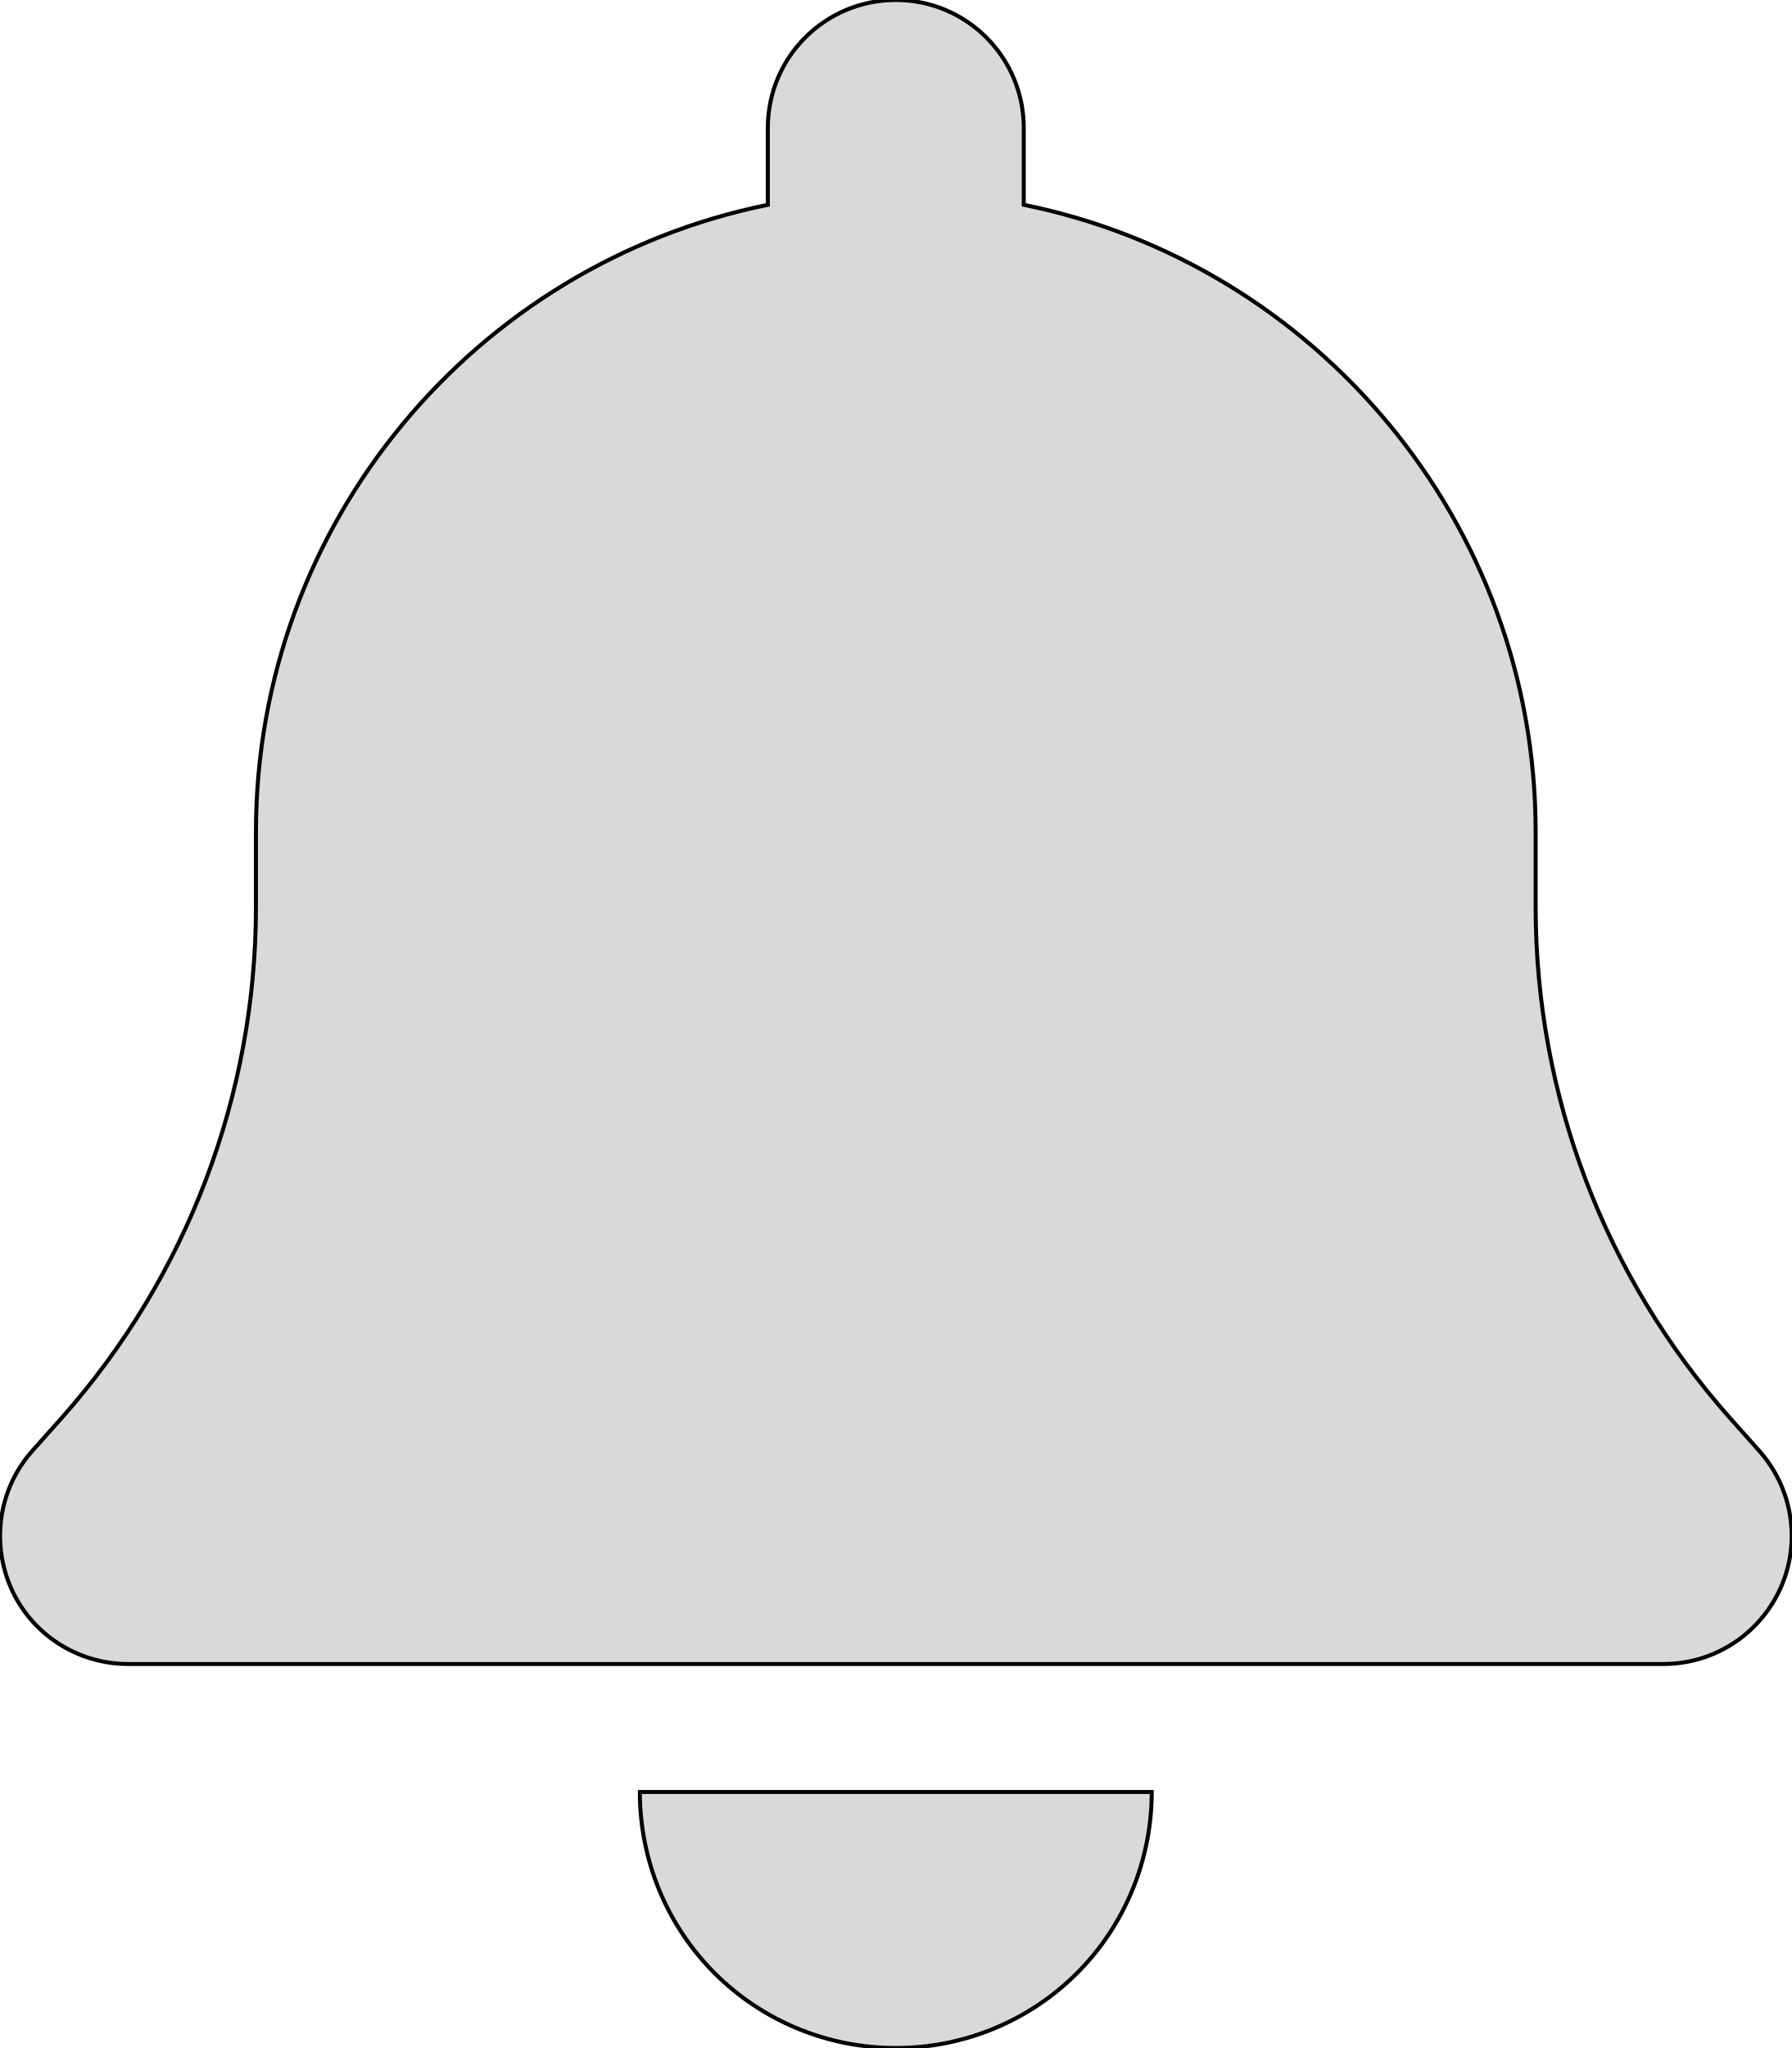
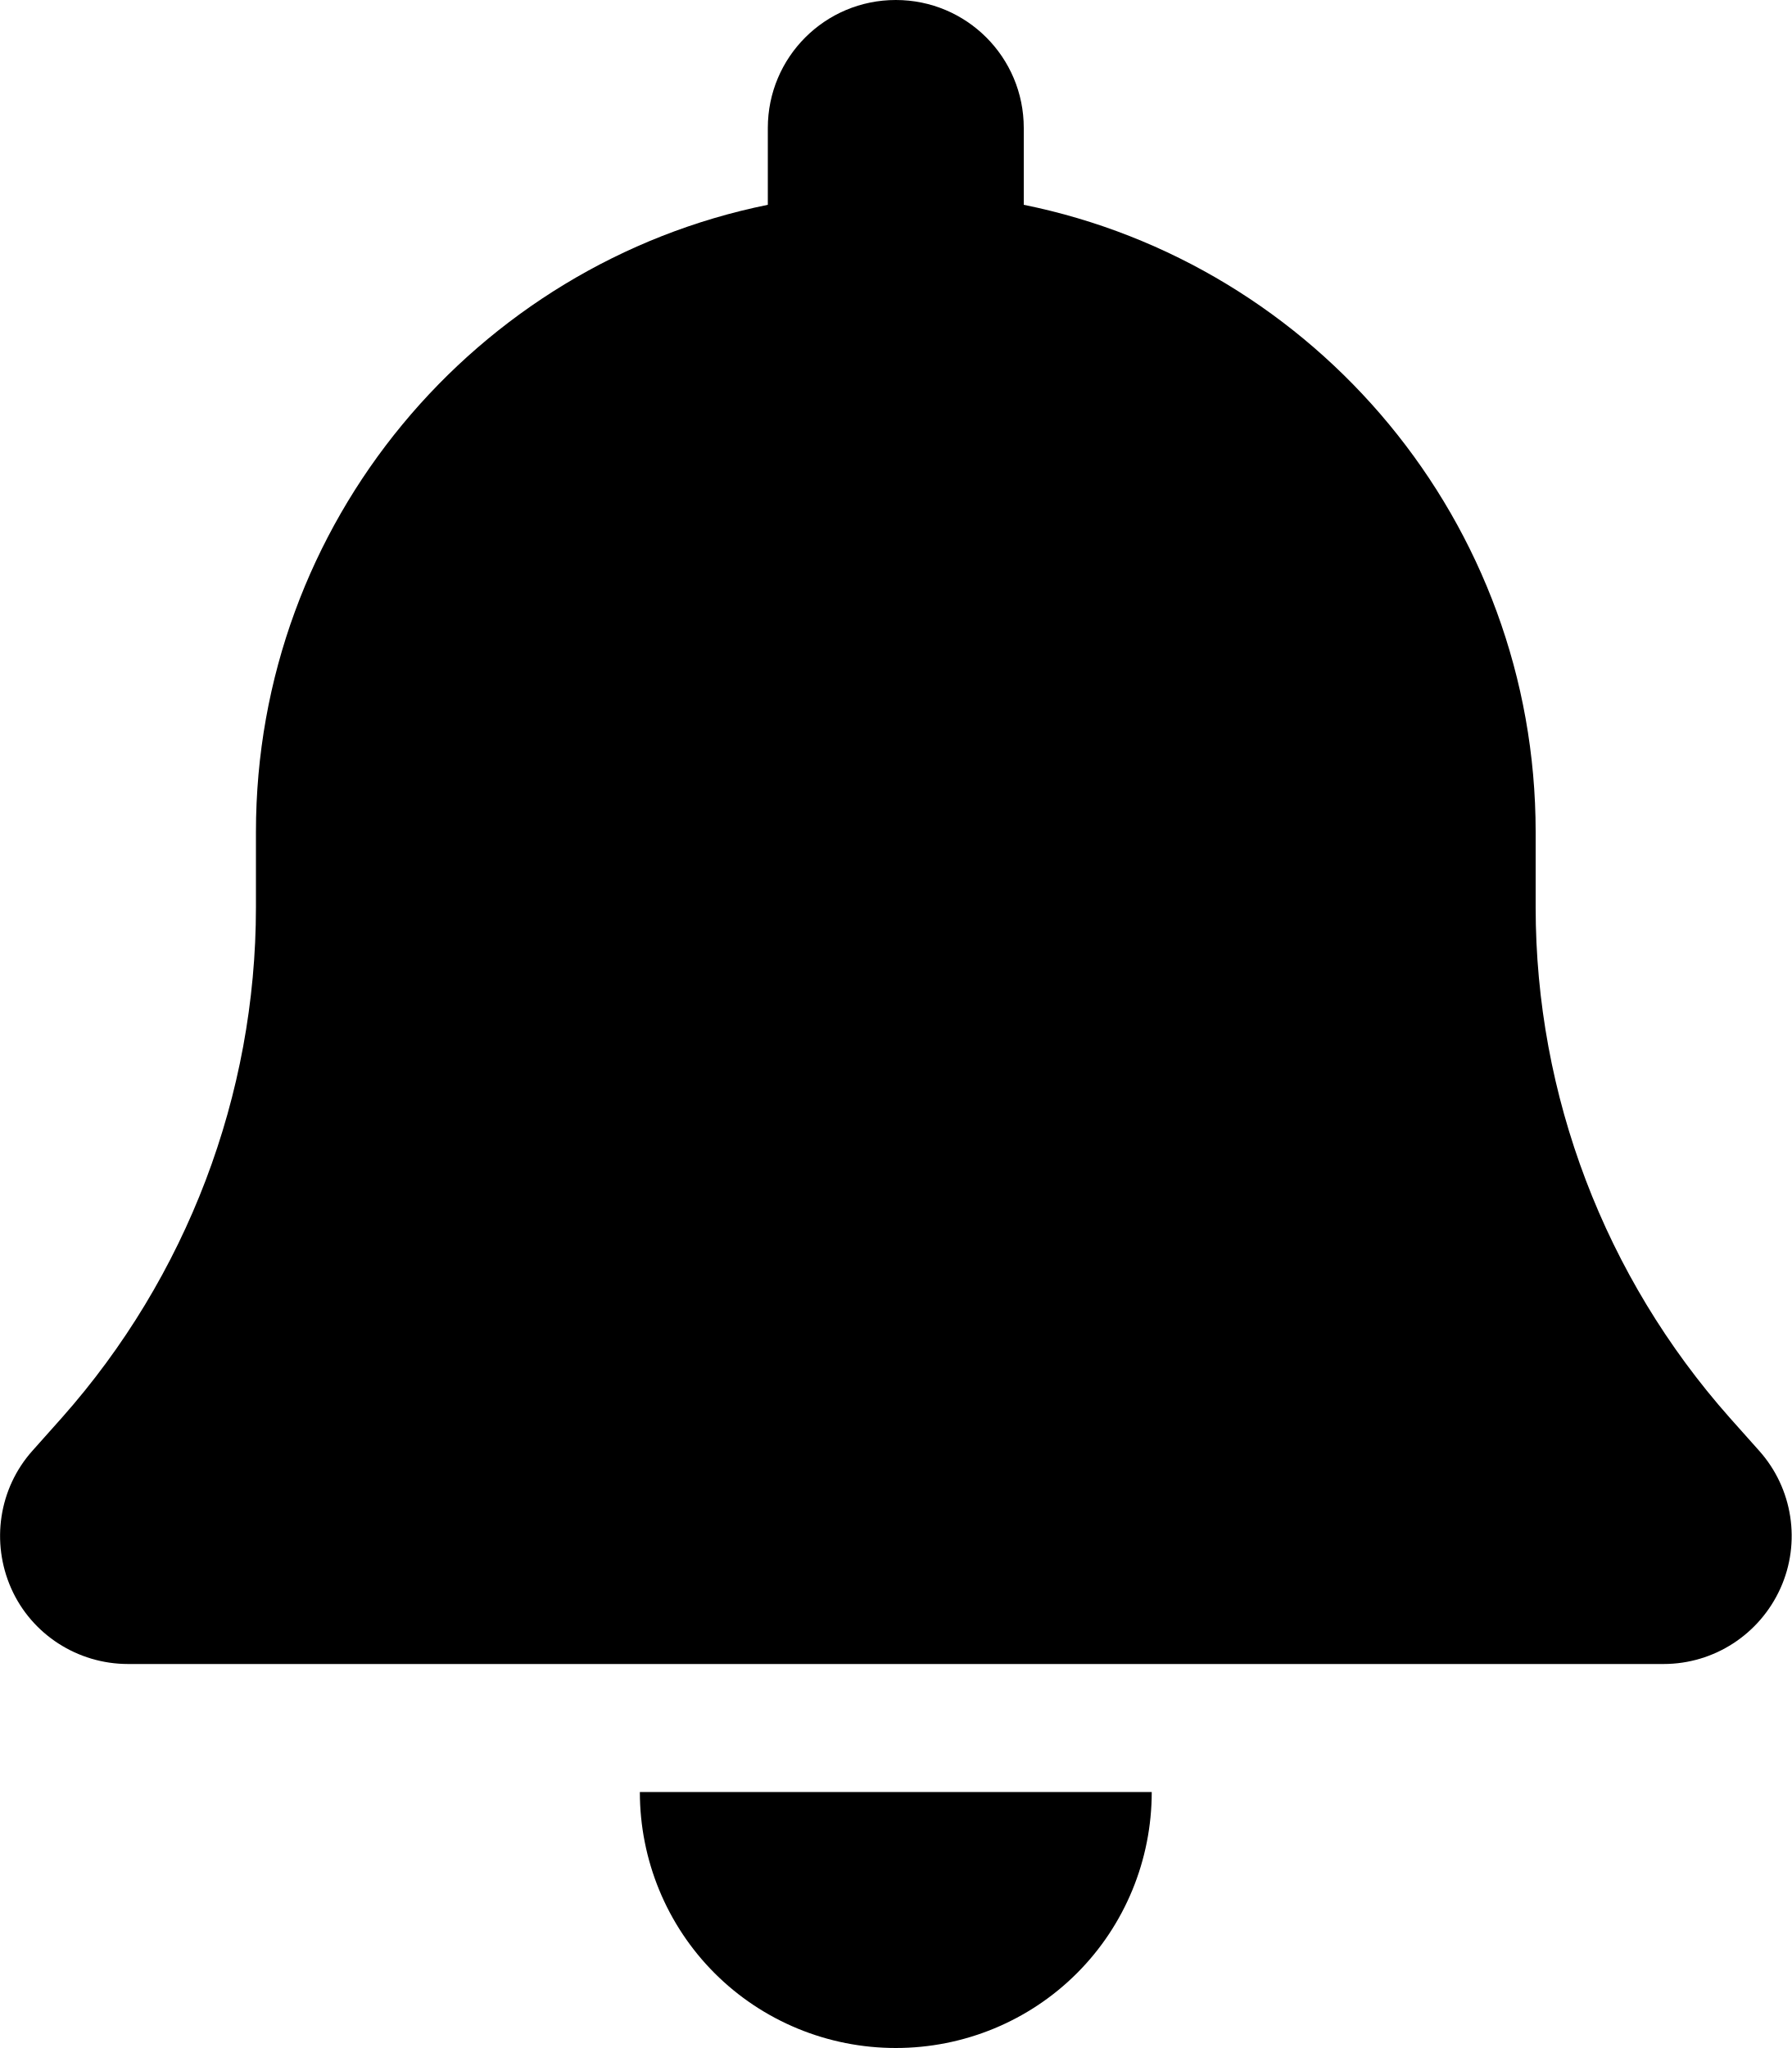
- <svg xmlns="http://www.w3.org/2000/svg" stroke="#000000" viewBox="0 0 448 512">
-   <path fill="#d9d9d9" d="M224 0c-17.7 0-32 14.3-32 32l0 19.2C119 66 64 130.6 64 208l0 18.8c0 47-17.3 92.4-48.5 127.6l-7.4 8.3c-8.4 9.4-10.4 22.9-5.3 34.4S19.4 416 32 416l384 0c12.6 0 24-7.4 29.2-18.9s3.1-25-5.3-34.4l-7.4-8.3C401.3 319.2 384 273.9 384 226.8l0-18.8c0-77.4-55-142-128-156.8L256 32c0-17.7-14.3-32-32-32zm45.3 493.3c12-12 18.7-28.3 18.7-45.3l-64 0-64 0c0 17 6.7 33.3 18.7 45.3s28.3 18.7 45.3 18.7s33.3-6.7 45.3-18.7z" />
+ <svg xmlns="http://www.w3.org/2000/svg" viewBox="0 0 448 512">
+   <path d="M224 0c-17.7 0-32 14.3-32 32l0 19.2C119 66 64 130.6 64 208l0 18.8c0 47-17.3 92.4-48.5 127.6l-7.4 8.3c-8.4 9.4-10.4 22.9-5.3 34.4S19.4 416 32 416l384 0c12.6 0 24-7.4 29.2-18.9s3.1-25-5.3-34.4l-7.4-8.3C401.3 319.2 384 273.9 384 226.8l0-18.8c0-77.4-55-142-128-156.8L256 32c0-17.7-14.3-32-32-32zm45.3 493.3c12-12 18.7-28.3 18.7-45.3l-64 0-64 0c0 17 6.7 33.3 18.7 45.3s28.3 18.7 45.3 18.7s33.3-6.7 45.3-18.7z" />
</svg>
